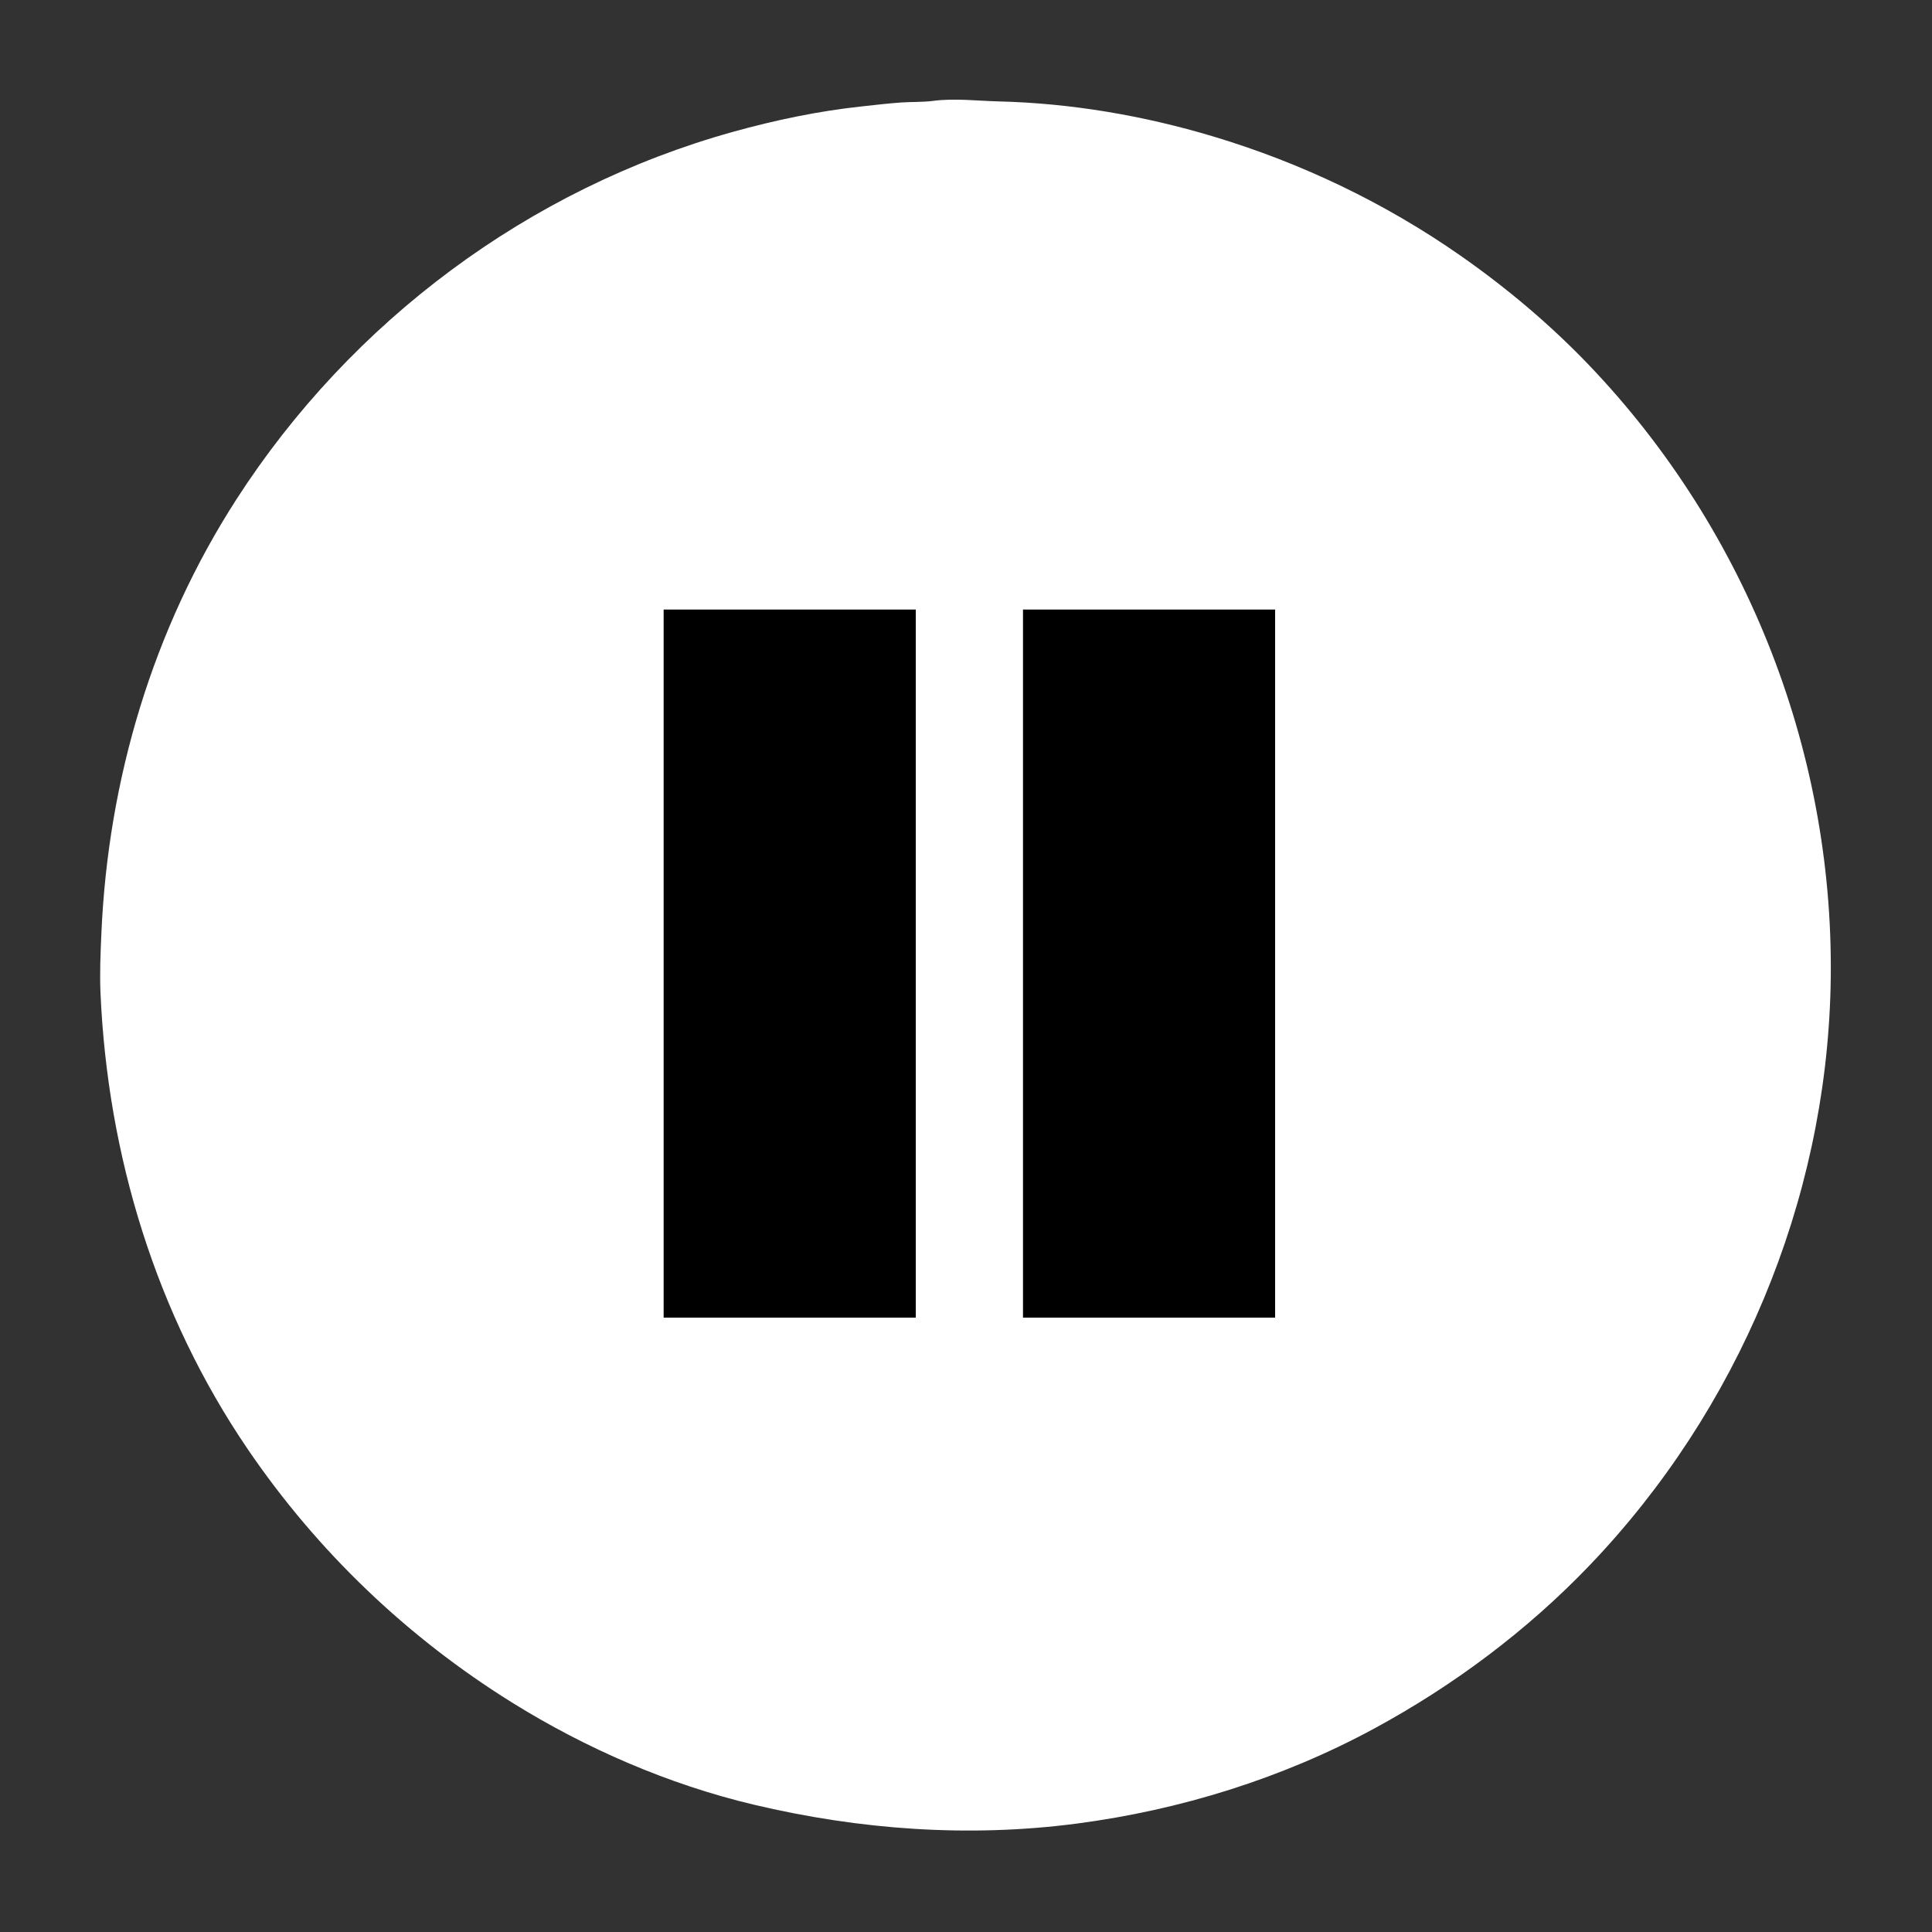
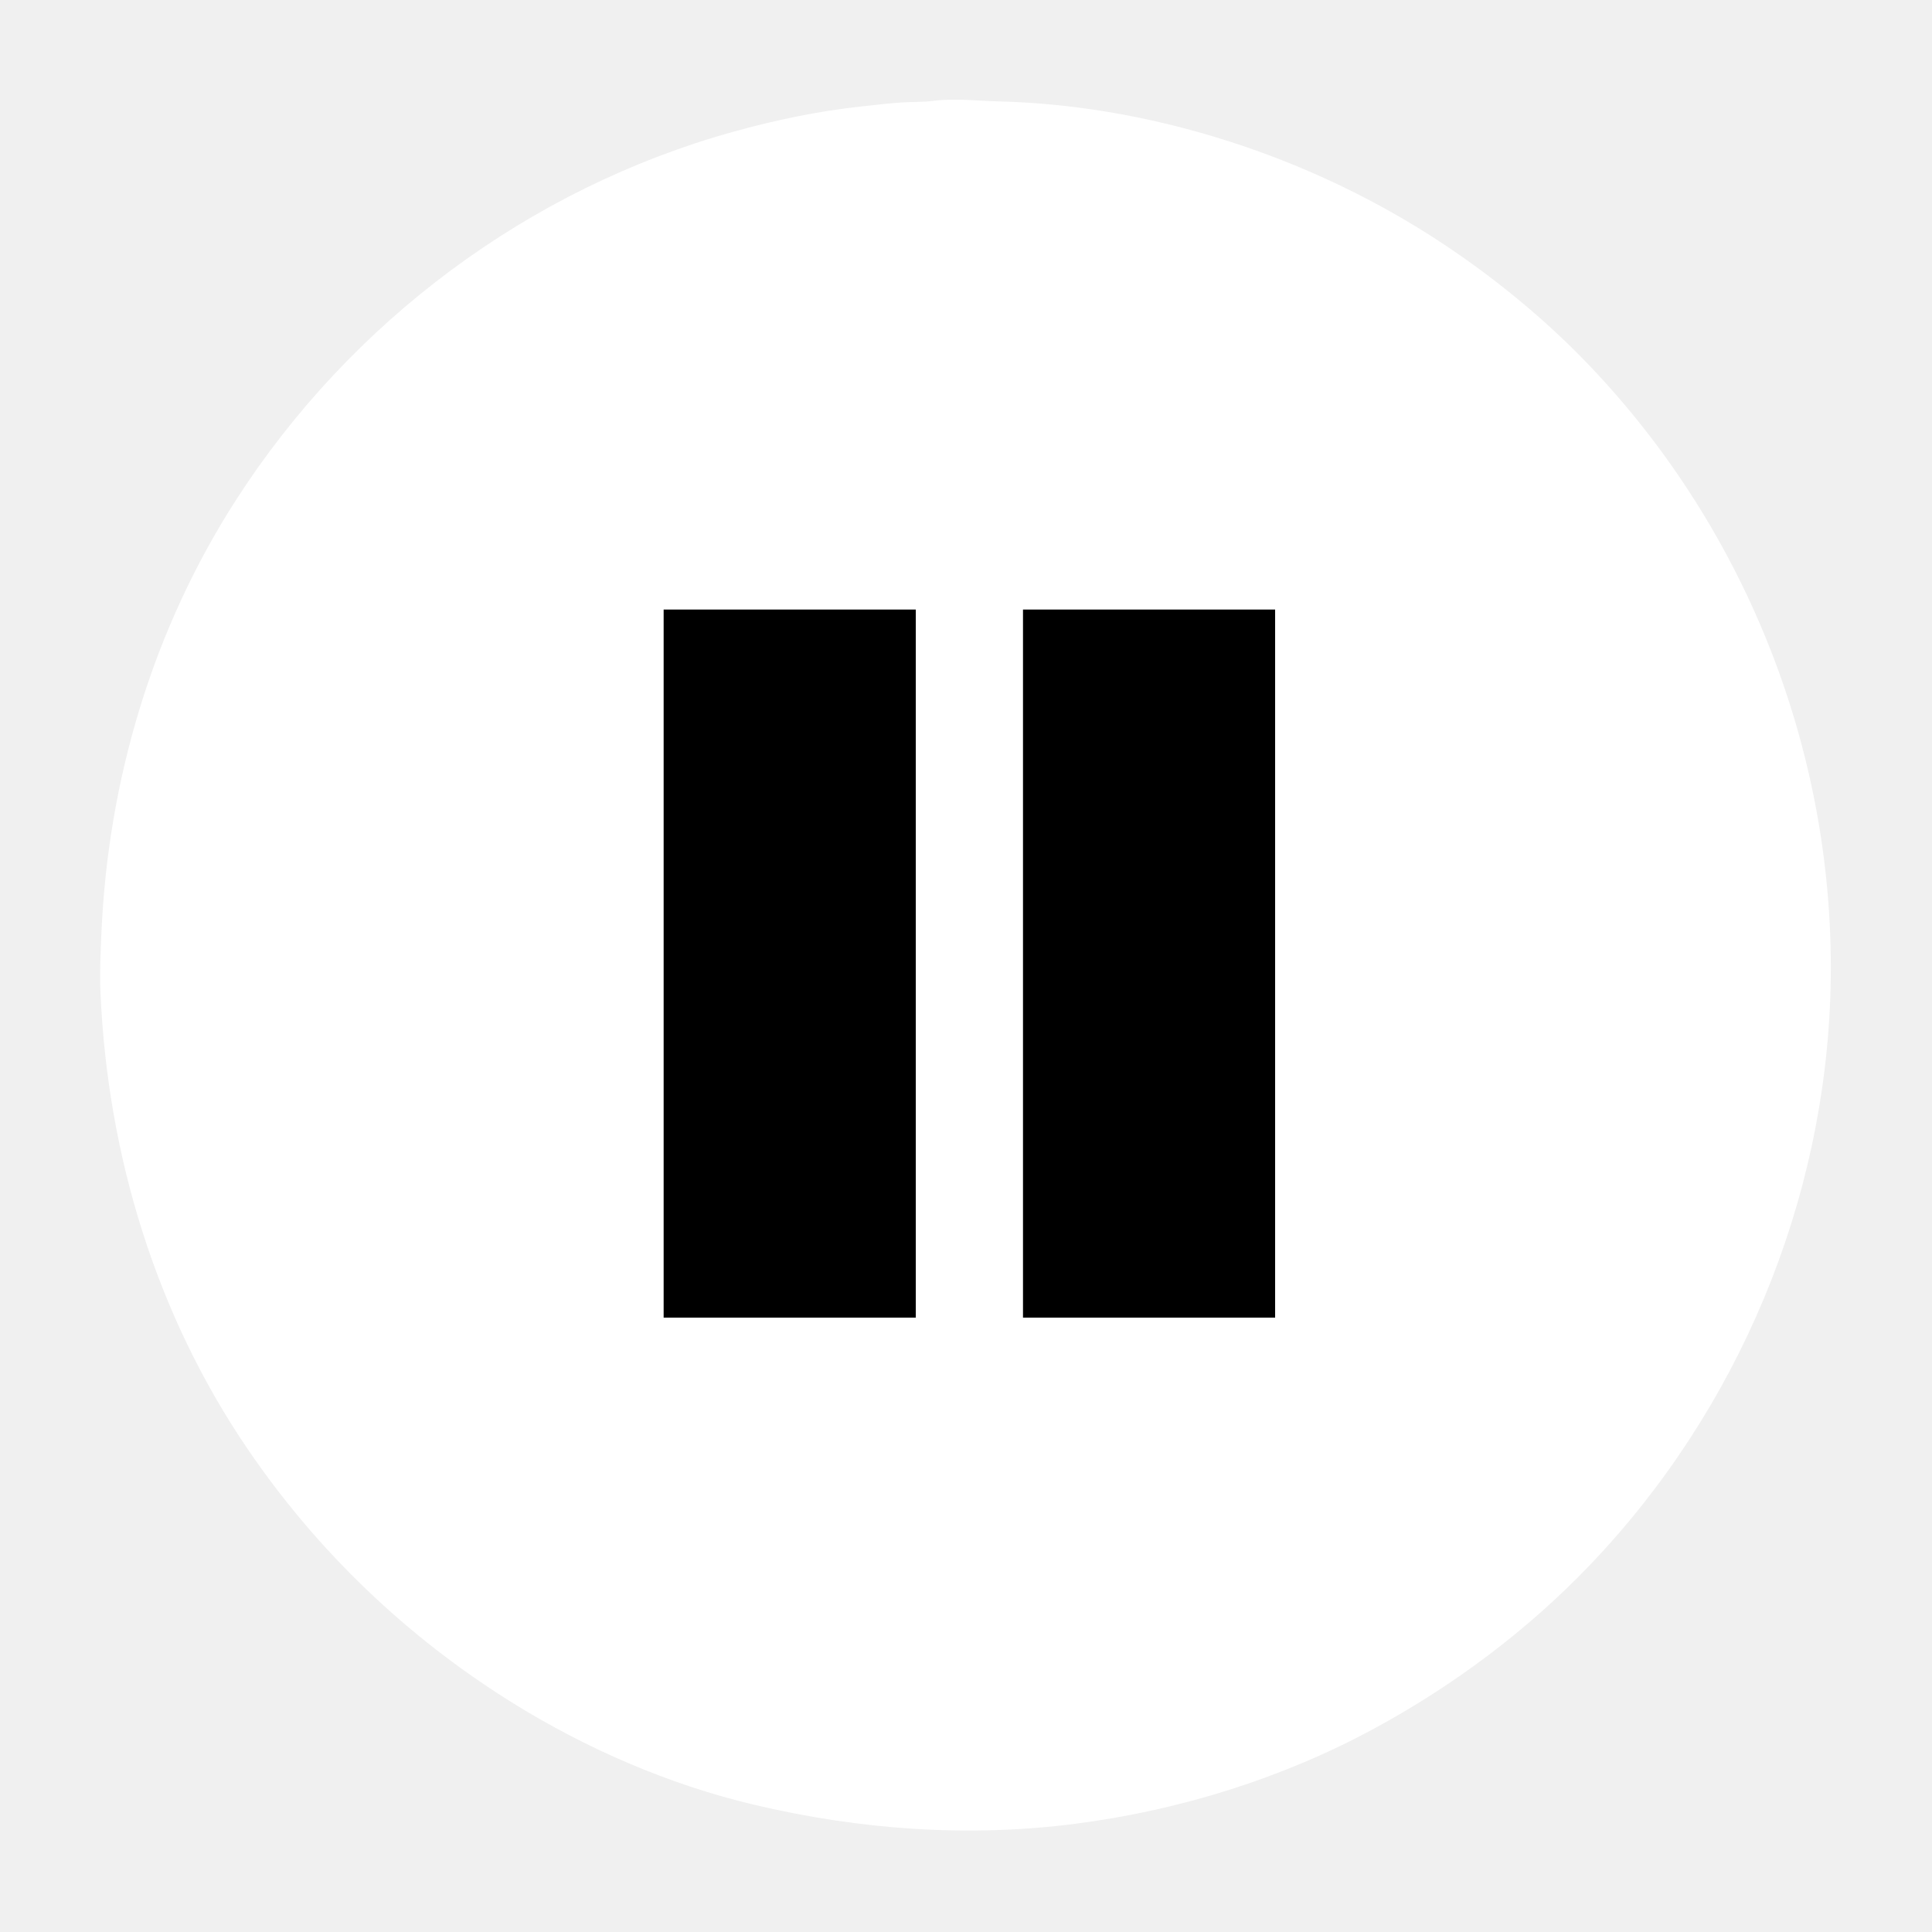
<svg xmlns="http://www.w3.org/2000/svg" width="2000" height="2000">
-   <path style="fill:#323232; stroke:none;" d="M0 0L0 2000L2000 2000L2000 0L0 0z" />
  <path style="fill:#ffffff; stroke:none;" d="M966 104.424C955.154 105.848 943.923 105.341 933 106.089C919.322 107.026 905.64 108.705 892 110.166C847.183 114.967 802.392 124.363 759 136.424C547.573 195.196 363.39 332.715 244.692 517C158.122 651.406 111.926 806.938 104.961 966C104.061 986.548 103.137 1007.38 104.039 1028C111.387 1195.8 161.379 1360.45 256.344 1500C328.367 1605.84 421.372 1694.77 530 1762.42C606.412 1810.01 692.274 1847.29 780 1868.12C889.819 1894.19 1002.96 1902.45 1115 1887.72C1221.9 1873.66 1327.03 1841.05 1422 1789.69C1504.63 1745 1580.98 1687.95 1645.96 1620C1799.07 1459.88 1889.56 1244.51 1894.99 1023C1900.83 784.385 1810 550.595 1644.96 378C1604.76 335.954 1559.67 298.035 1512 264.72C1433.91 210.146 1347.19 168.64 1256 141.28C1184.16 119.726 1108.94 106.821 1034 104.985C1011.8 104.442 988.146 101.517 966 104.424z" />
  <path style="fill:#000000; stroke:none;" d="M687 631L687 1364L948 1364L948 631L687 631M1059 631L1059 1364L1320 1364L1320 631L1059 631z" />
</svg>
